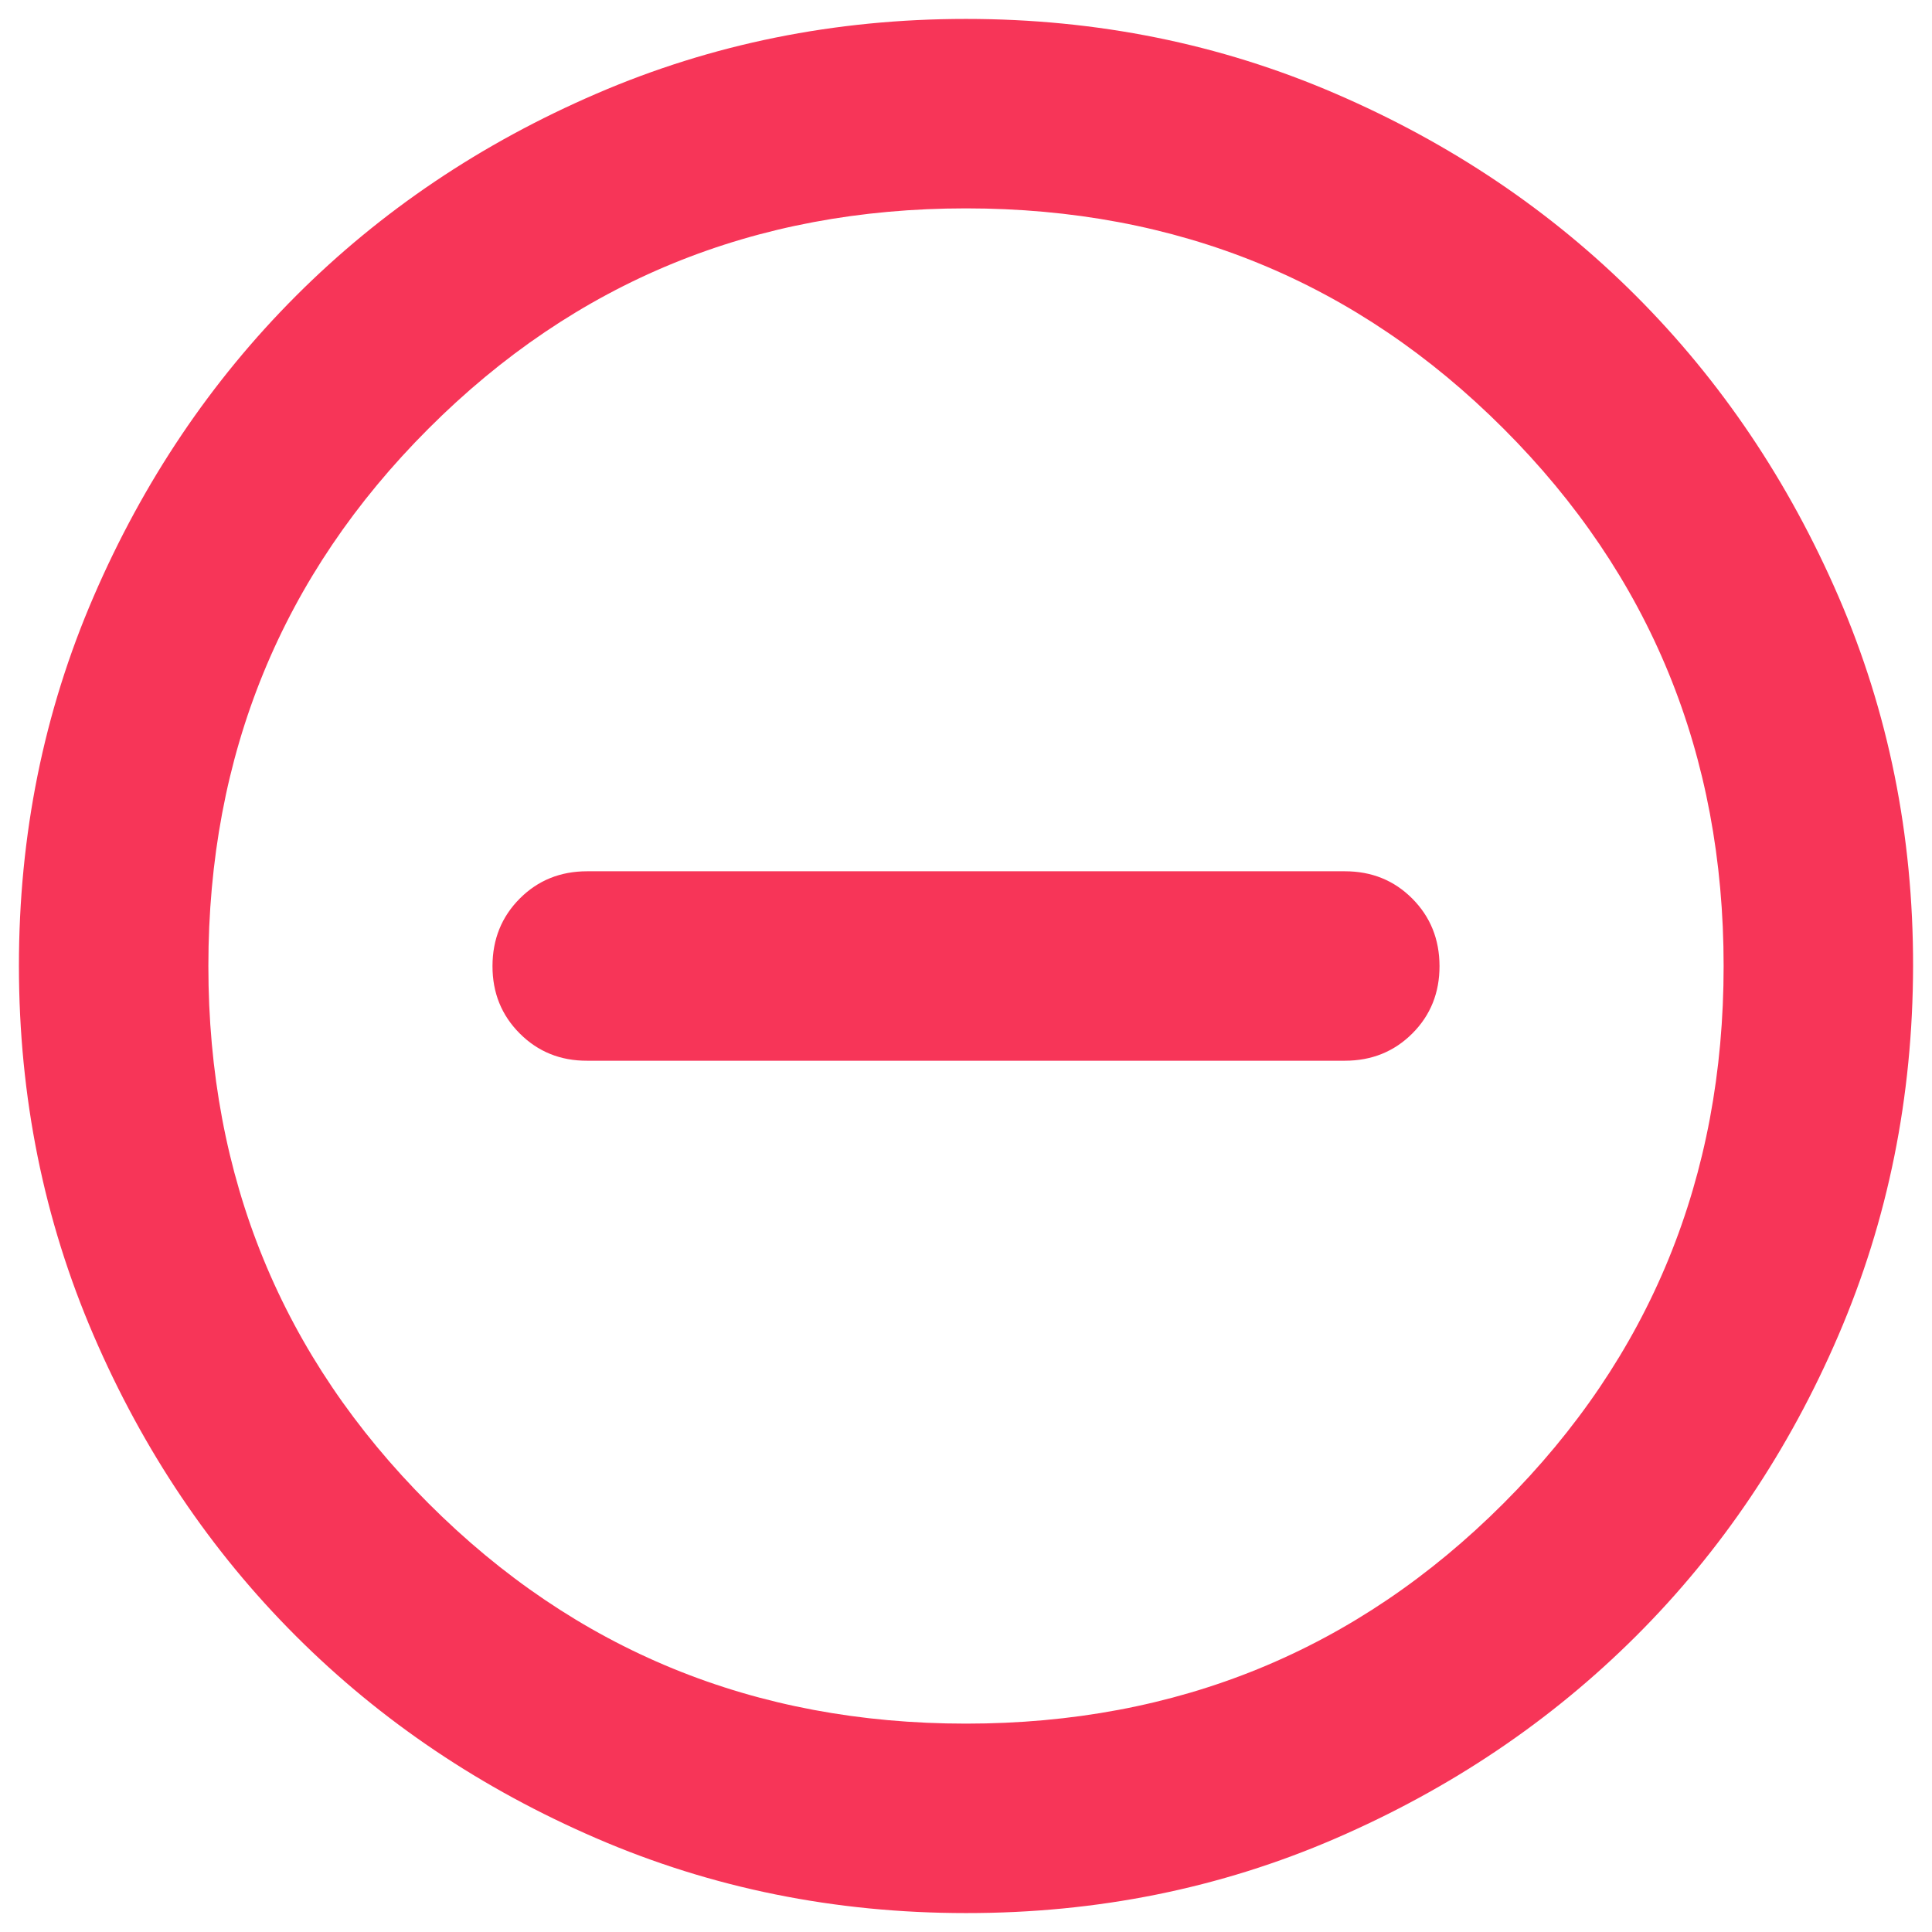
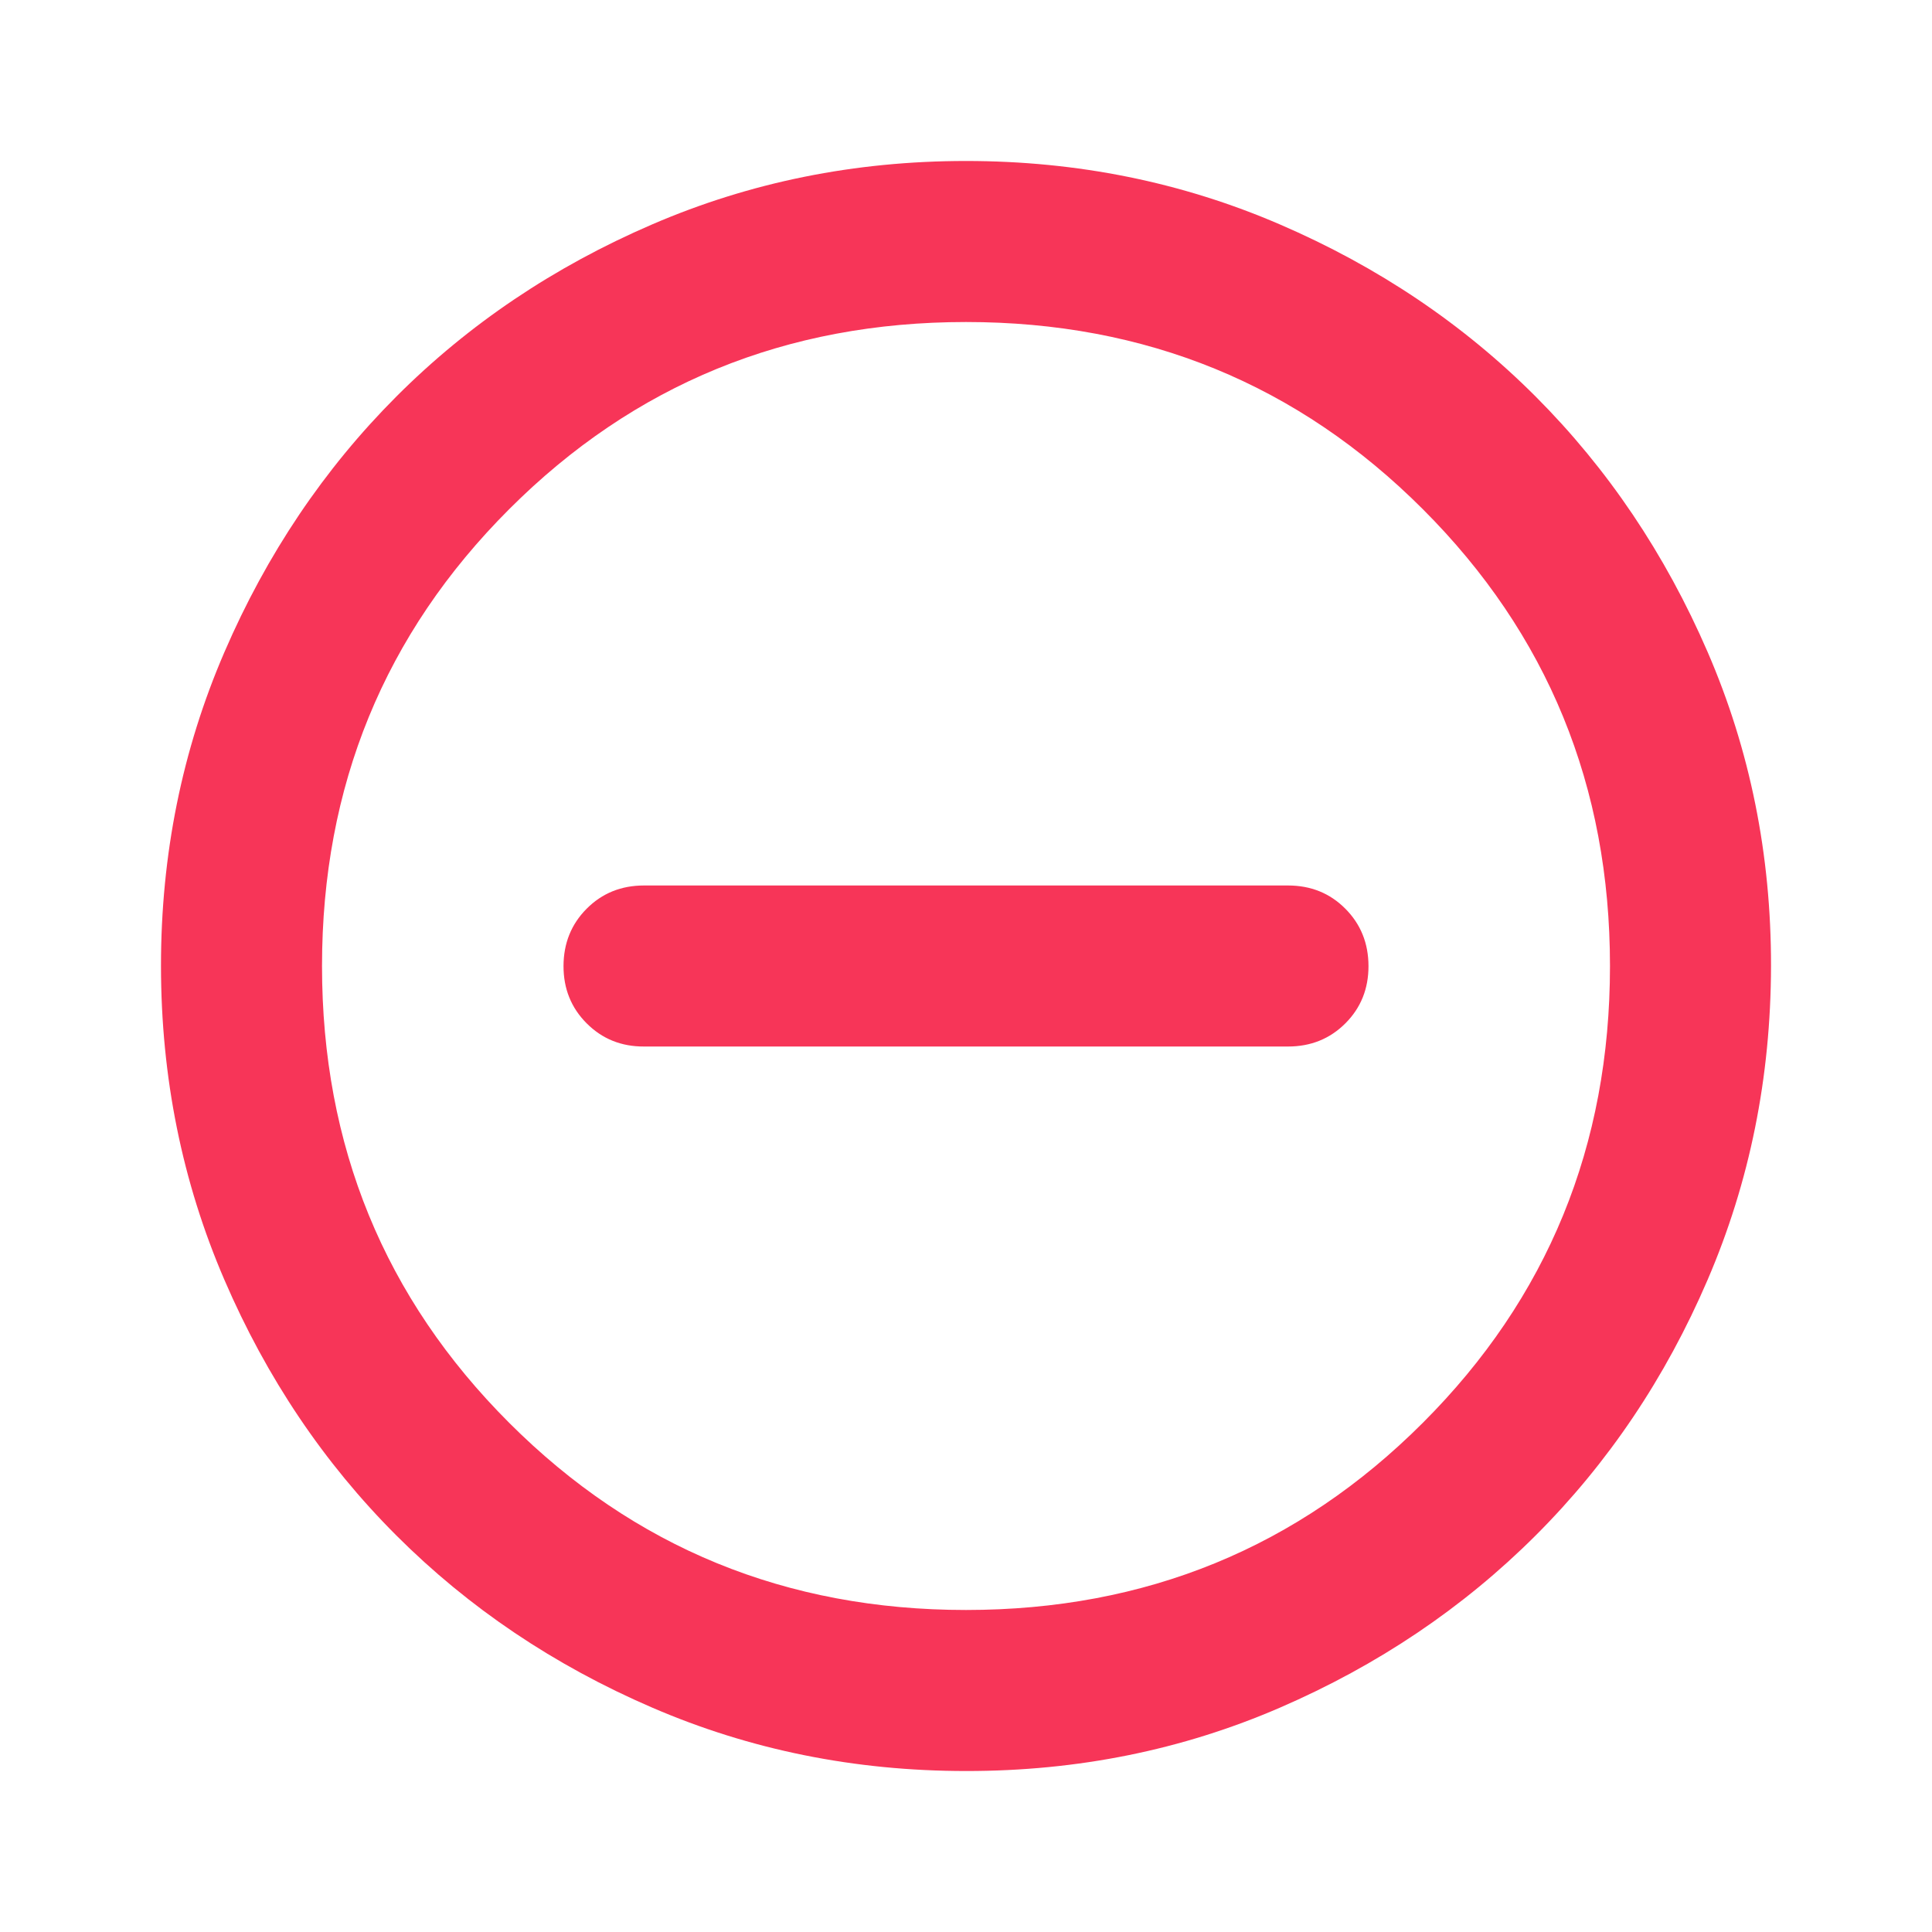
- <svg xmlns="http://www.w3.org/2000/svg" width="34" height="34" viewBox="0 0 34 34" fill="none">
-   <path d="M10.333 18.667H23.667C24.139 18.667 24.535 18.507 24.855 18.187C25.175 17.867 25.334 17.471 25.333 17C25.332 16.529 25.172 16.133 24.853 15.813C24.534 15.493 24.139 15.333 23.667 15.333H10.333C9.861 15.333 9.466 15.493 9.147 15.813C8.828 16.133 8.668 16.529 8.667 17C8.666 17.471 8.826 17.867 9.147 18.188C9.468 18.509 9.863 18.669 10.333 18.667ZM17 33.667C14.694 33.667 12.528 33.229 10.5 32.353C8.472 31.478 6.708 30.291 5.208 28.792C3.708 27.293 2.521 25.529 1.647 23.5C0.772 21.471 0.334 19.305 0.333 17C0.332 14.696 0.77 12.529 1.647 10.5C2.523 8.471 3.711 6.707 5.208 5.208C6.706 3.709 8.47 2.522 10.5 1.647C12.53 0.771 14.697 0.333 17 0.333C19.303 0.333 21.47 0.771 23.5 1.647C25.53 2.522 27.294 3.709 28.792 5.208C30.289 6.707 31.477 8.471 32.355 10.5C33.233 12.529 33.67 14.696 33.667 17C33.663 19.305 33.226 21.471 32.353 23.5C31.481 25.529 30.294 27.293 28.792 28.792C27.289 30.291 25.526 31.478 23.5 32.355C21.474 33.232 19.308 33.669 17 33.667ZM17 30.333C20.722 30.333 23.875 29.042 26.458 26.458C29.042 23.875 30.333 20.722 30.333 17C30.333 13.278 29.042 10.125 26.458 7.542C23.875 4.958 20.722 3.667 17 3.667C13.278 3.667 10.125 4.958 7.542 7.542C4.958 10.125 3.667 13.278 3.667 17C3.667 20.722 4.958 23.875 7.542 26.458C10.125 29.042 13.278 30.333 17 30.333Z" fill="#F73558" />
+ <svg xmlns="http://www.w3.org/2000/svg" width="40" height="40" viewBox="0 0 40 40" fill="none">
+   <path d="M13.333 21.667H26.667C27.139 21.667 27.535 21.507 27.855 21.187C28.175 20.867 28.334 20.471 28.333 20C28.332 19.529 28.172 19.133 27.853 18.813C27.535 18.493 27.139 18.333 26.667 18.333H13.333C12.861 18.333 12.466 18.493 12.147 18.813C11.828 19.133 11.668 19.529 11.667 20C11.666 20.471 11.826 20.867 12.147 21.188C12.468 21.509 12.863 21.669 13.333 21.667ZM20 36.667C17.695 36.667 15.528 36.229 13.5 35.353C11.472 34.478 9.708 33.291 8.208 31.792C6.708 30.293 5.521 28.529 4.647 26.5C3.772 24.471 3.334 22.305 3.333 20C3.332 17.696 3.77 15.529 4.647 13.5C5.523 11.471 6.711 9.707 8.208 8.208C9.706 6.709 11.47 5.522 13.5 4.647C15.53 3.771 17.697 3.333 20 3.333C22.303 3.333 24.47 3.771 26.5 4.647C28.53 5.522 30.294 6.709 31.792 8.208C33.289 9.707 34.477 11.471 35.355 13.5C36.233 15.529 36.67 17.696 36.667 20C36.663 22.305 36.226 24.471 35.353 26.5C34.481 28.529 33.294 30.293 31.792 31.792C30.29 33.291 28.526 34.478 26.5 35.355C24.474 36.232 22.308 36.669 20 36.667ZM20 33.333C23.722 33.333 26.875 32.042 29.458 29.458C32.042 26.875 33.333 23.722 33.333 20C33.333 16.278 32.042 13.125 29.458 10.542C26.875 7.958 23.722 6.667 20 6.667C16.278 6.667 13.125 7.958 10.542 10.542C7.958 13.125 6.667 16.278 6.667 20C6.667 23.722 7.958 26.875 10.542 29.458C13.125 32.042 16.278 33.333 20 33.333Z" fill="#F73558" />
</svg>
